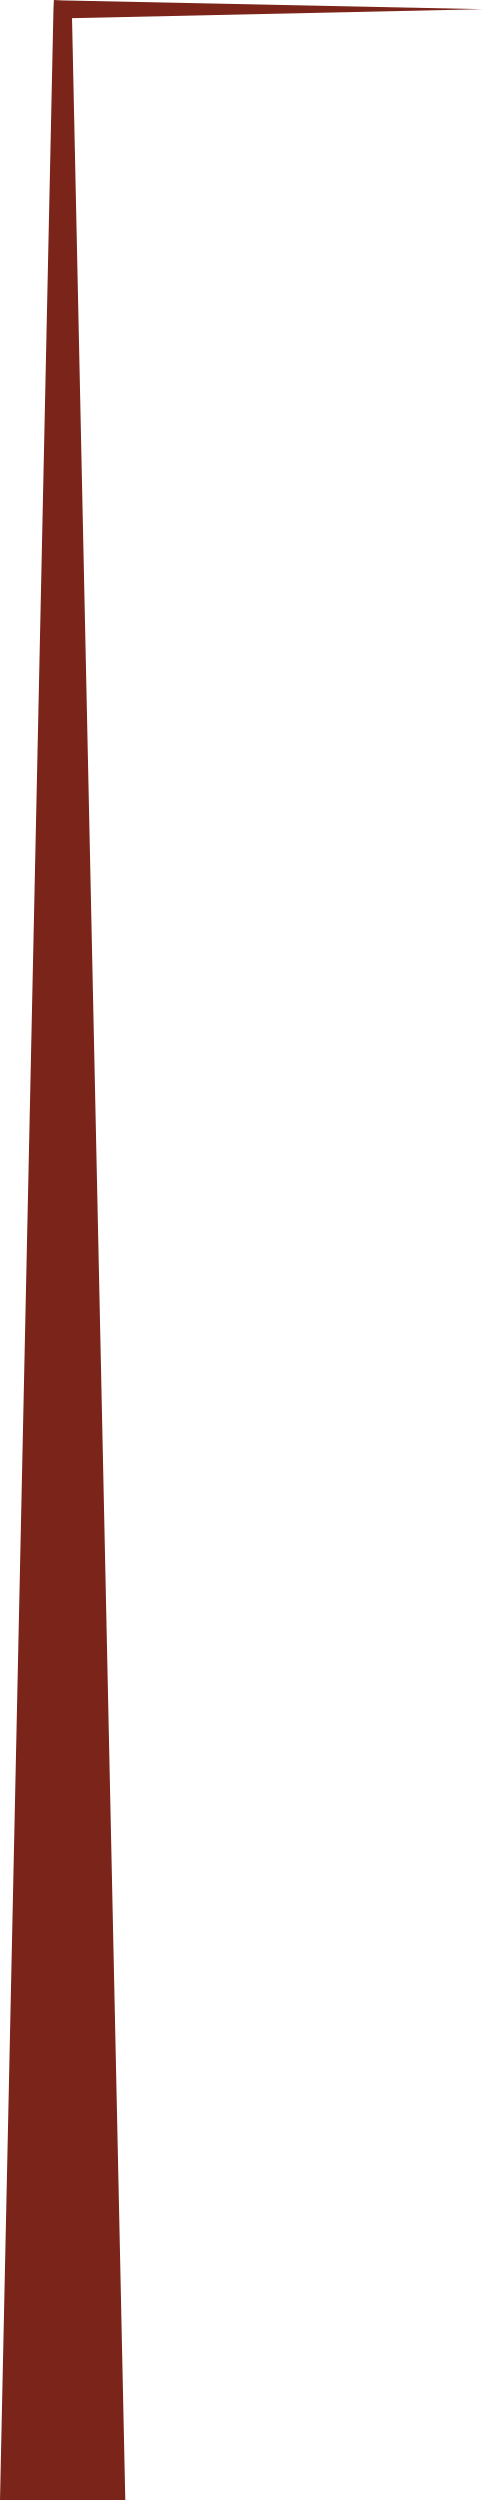
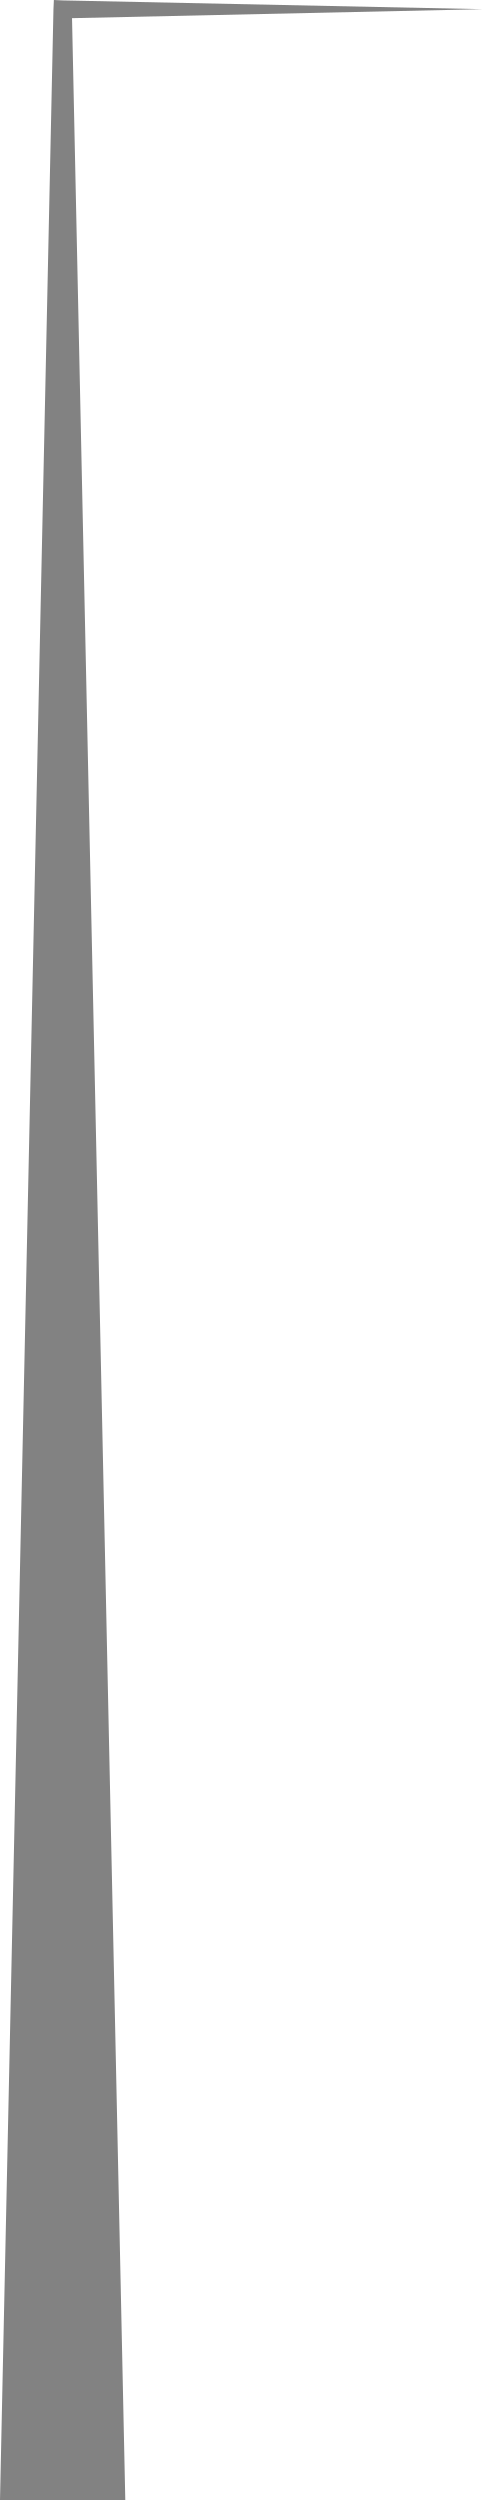
<svg xmlns="http://www.w3.org/2000/svg" id="f4e8498b-c808-482d-8a44-576a803f6c30" data-name="Capa 1" viewBox="0 0 11.56 59.86">
  <defs>
-     <style>.bd4af46e-ff7a-4198-99ad-629037bb7faf{fill:#7a241a;}</style>
+     <style>.bd4af46e-ff7a-4198-99ad-629037bb7faf{fill:#828282;}</style>
  </defs>
  <polygon class="bd4af46e-ff7a-4198-99ad-629037bb7faf" points="0 59.86 1.28 0.22 1.29 0 1.5 0.01 11.56 0.22 1.5 0.44 1.72 0.22 3 59.86 0 59.86" />
</svg>
